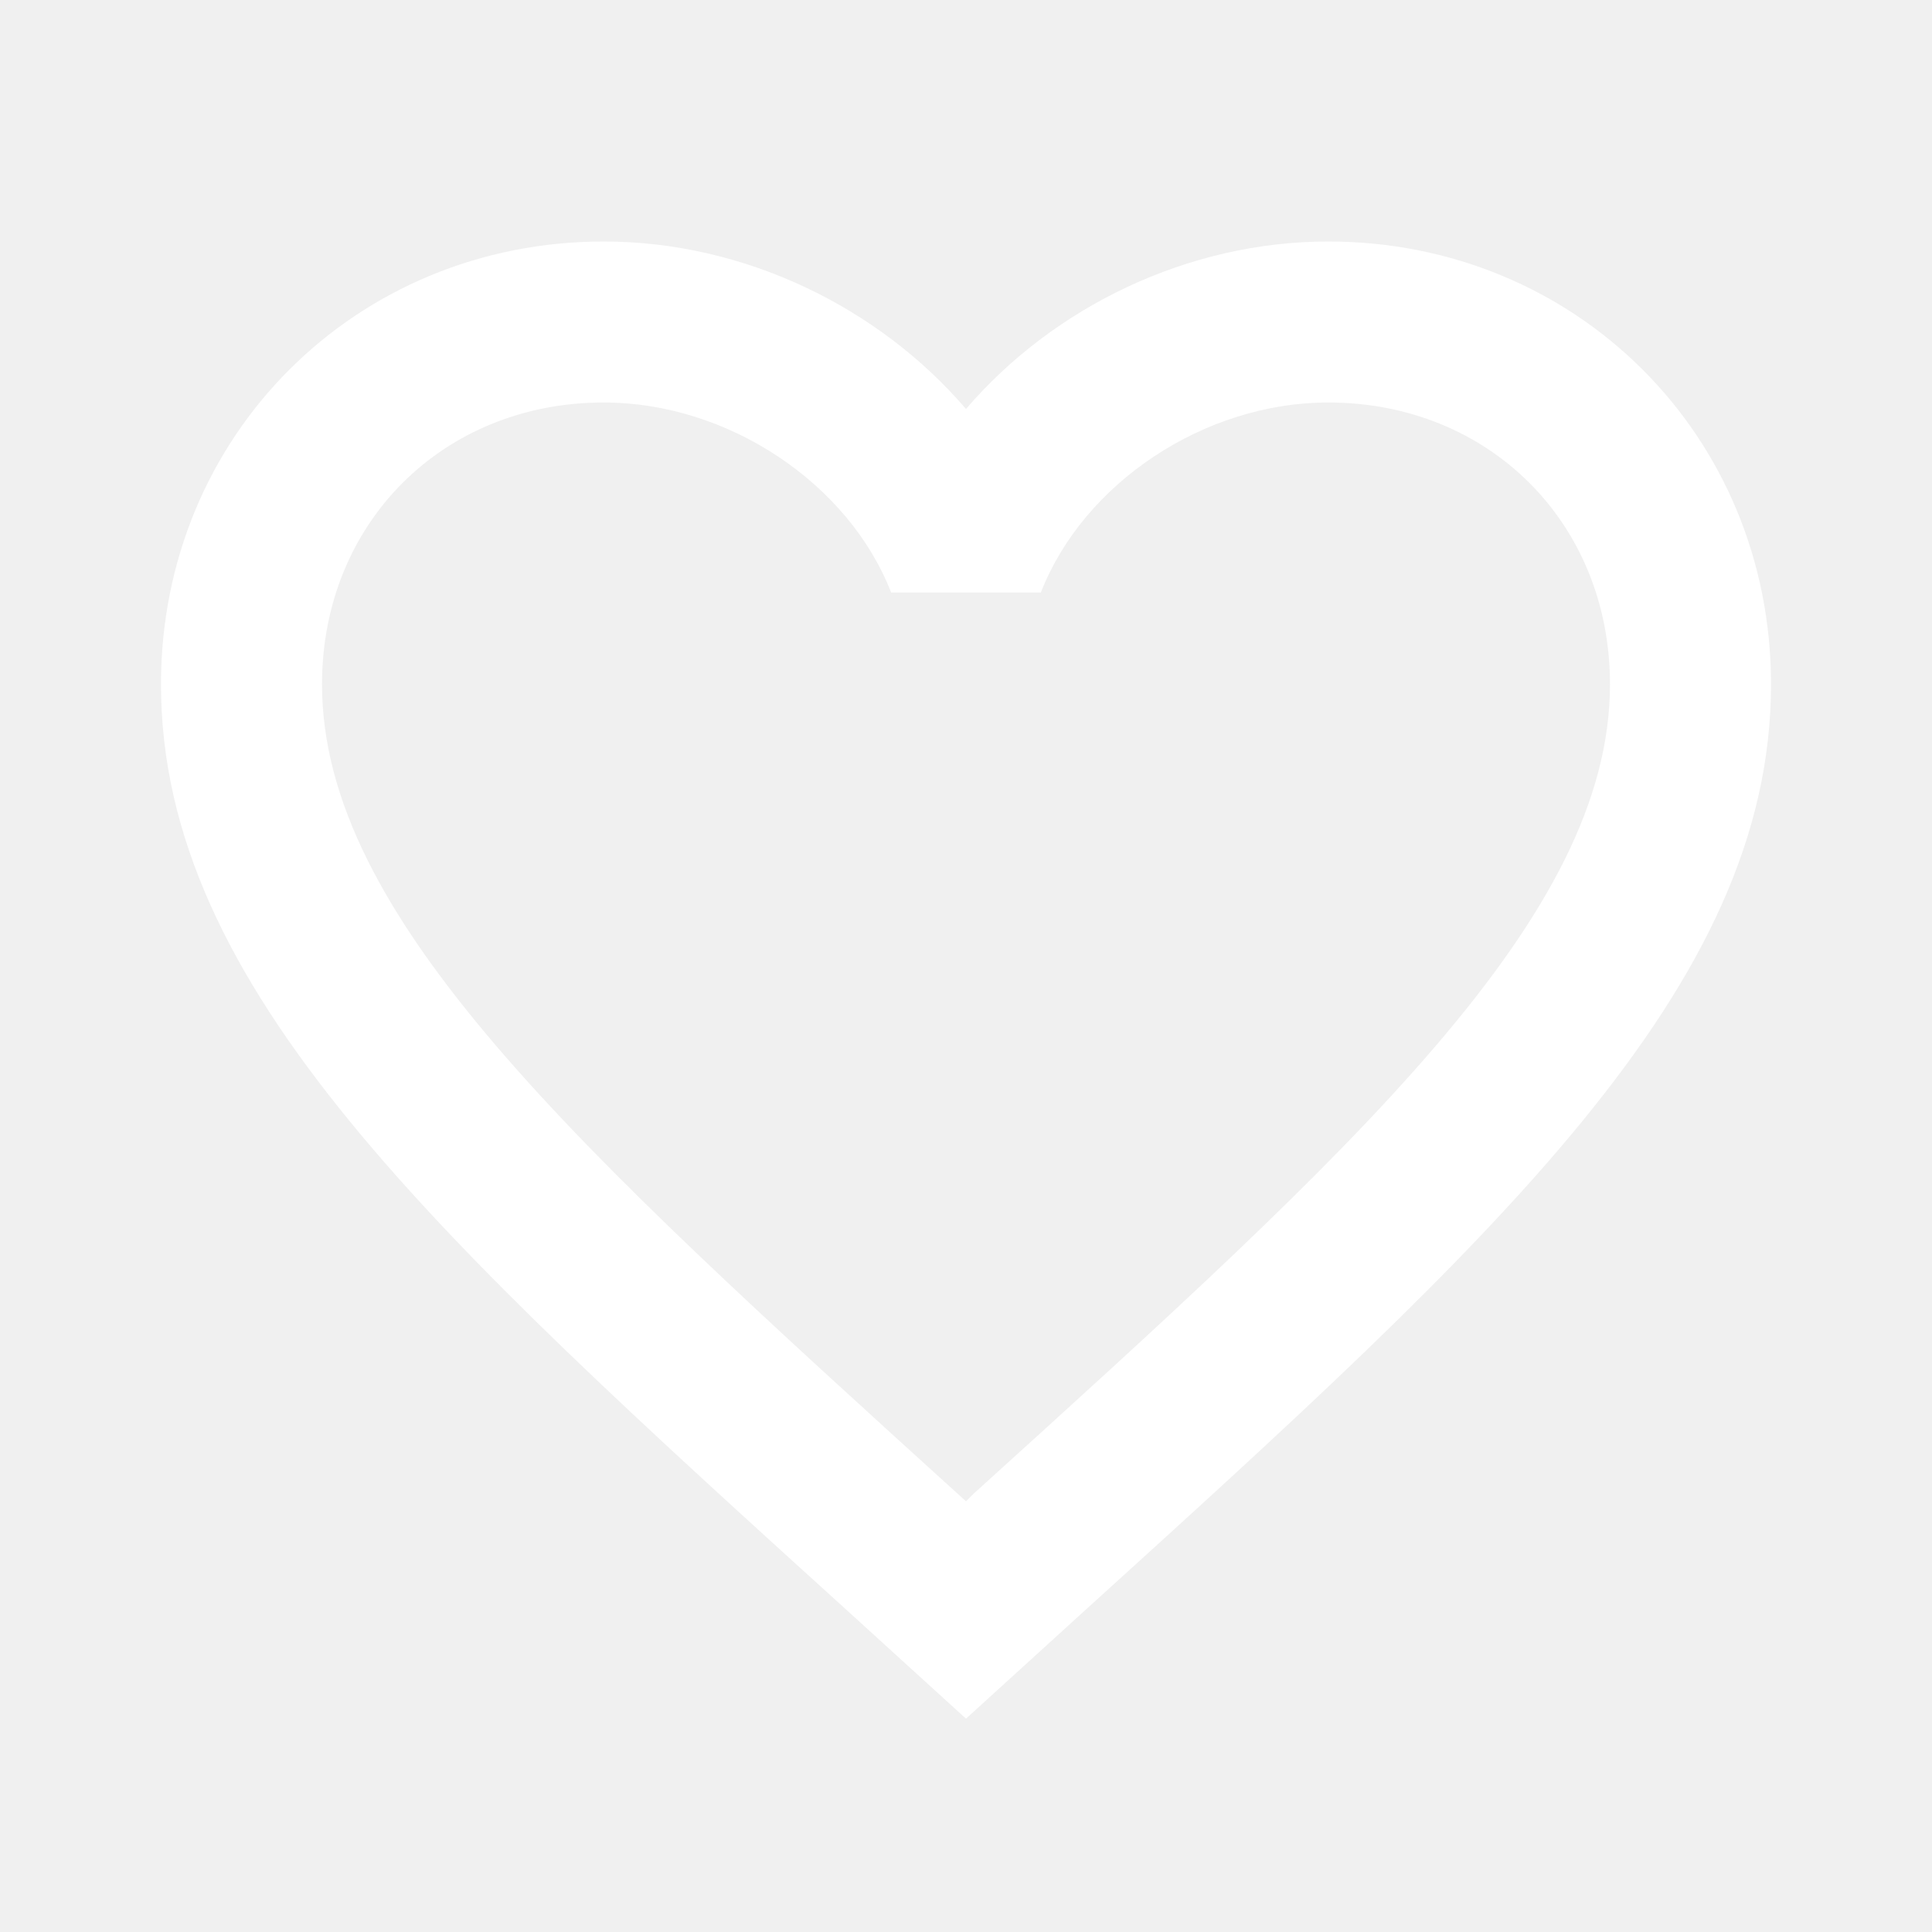
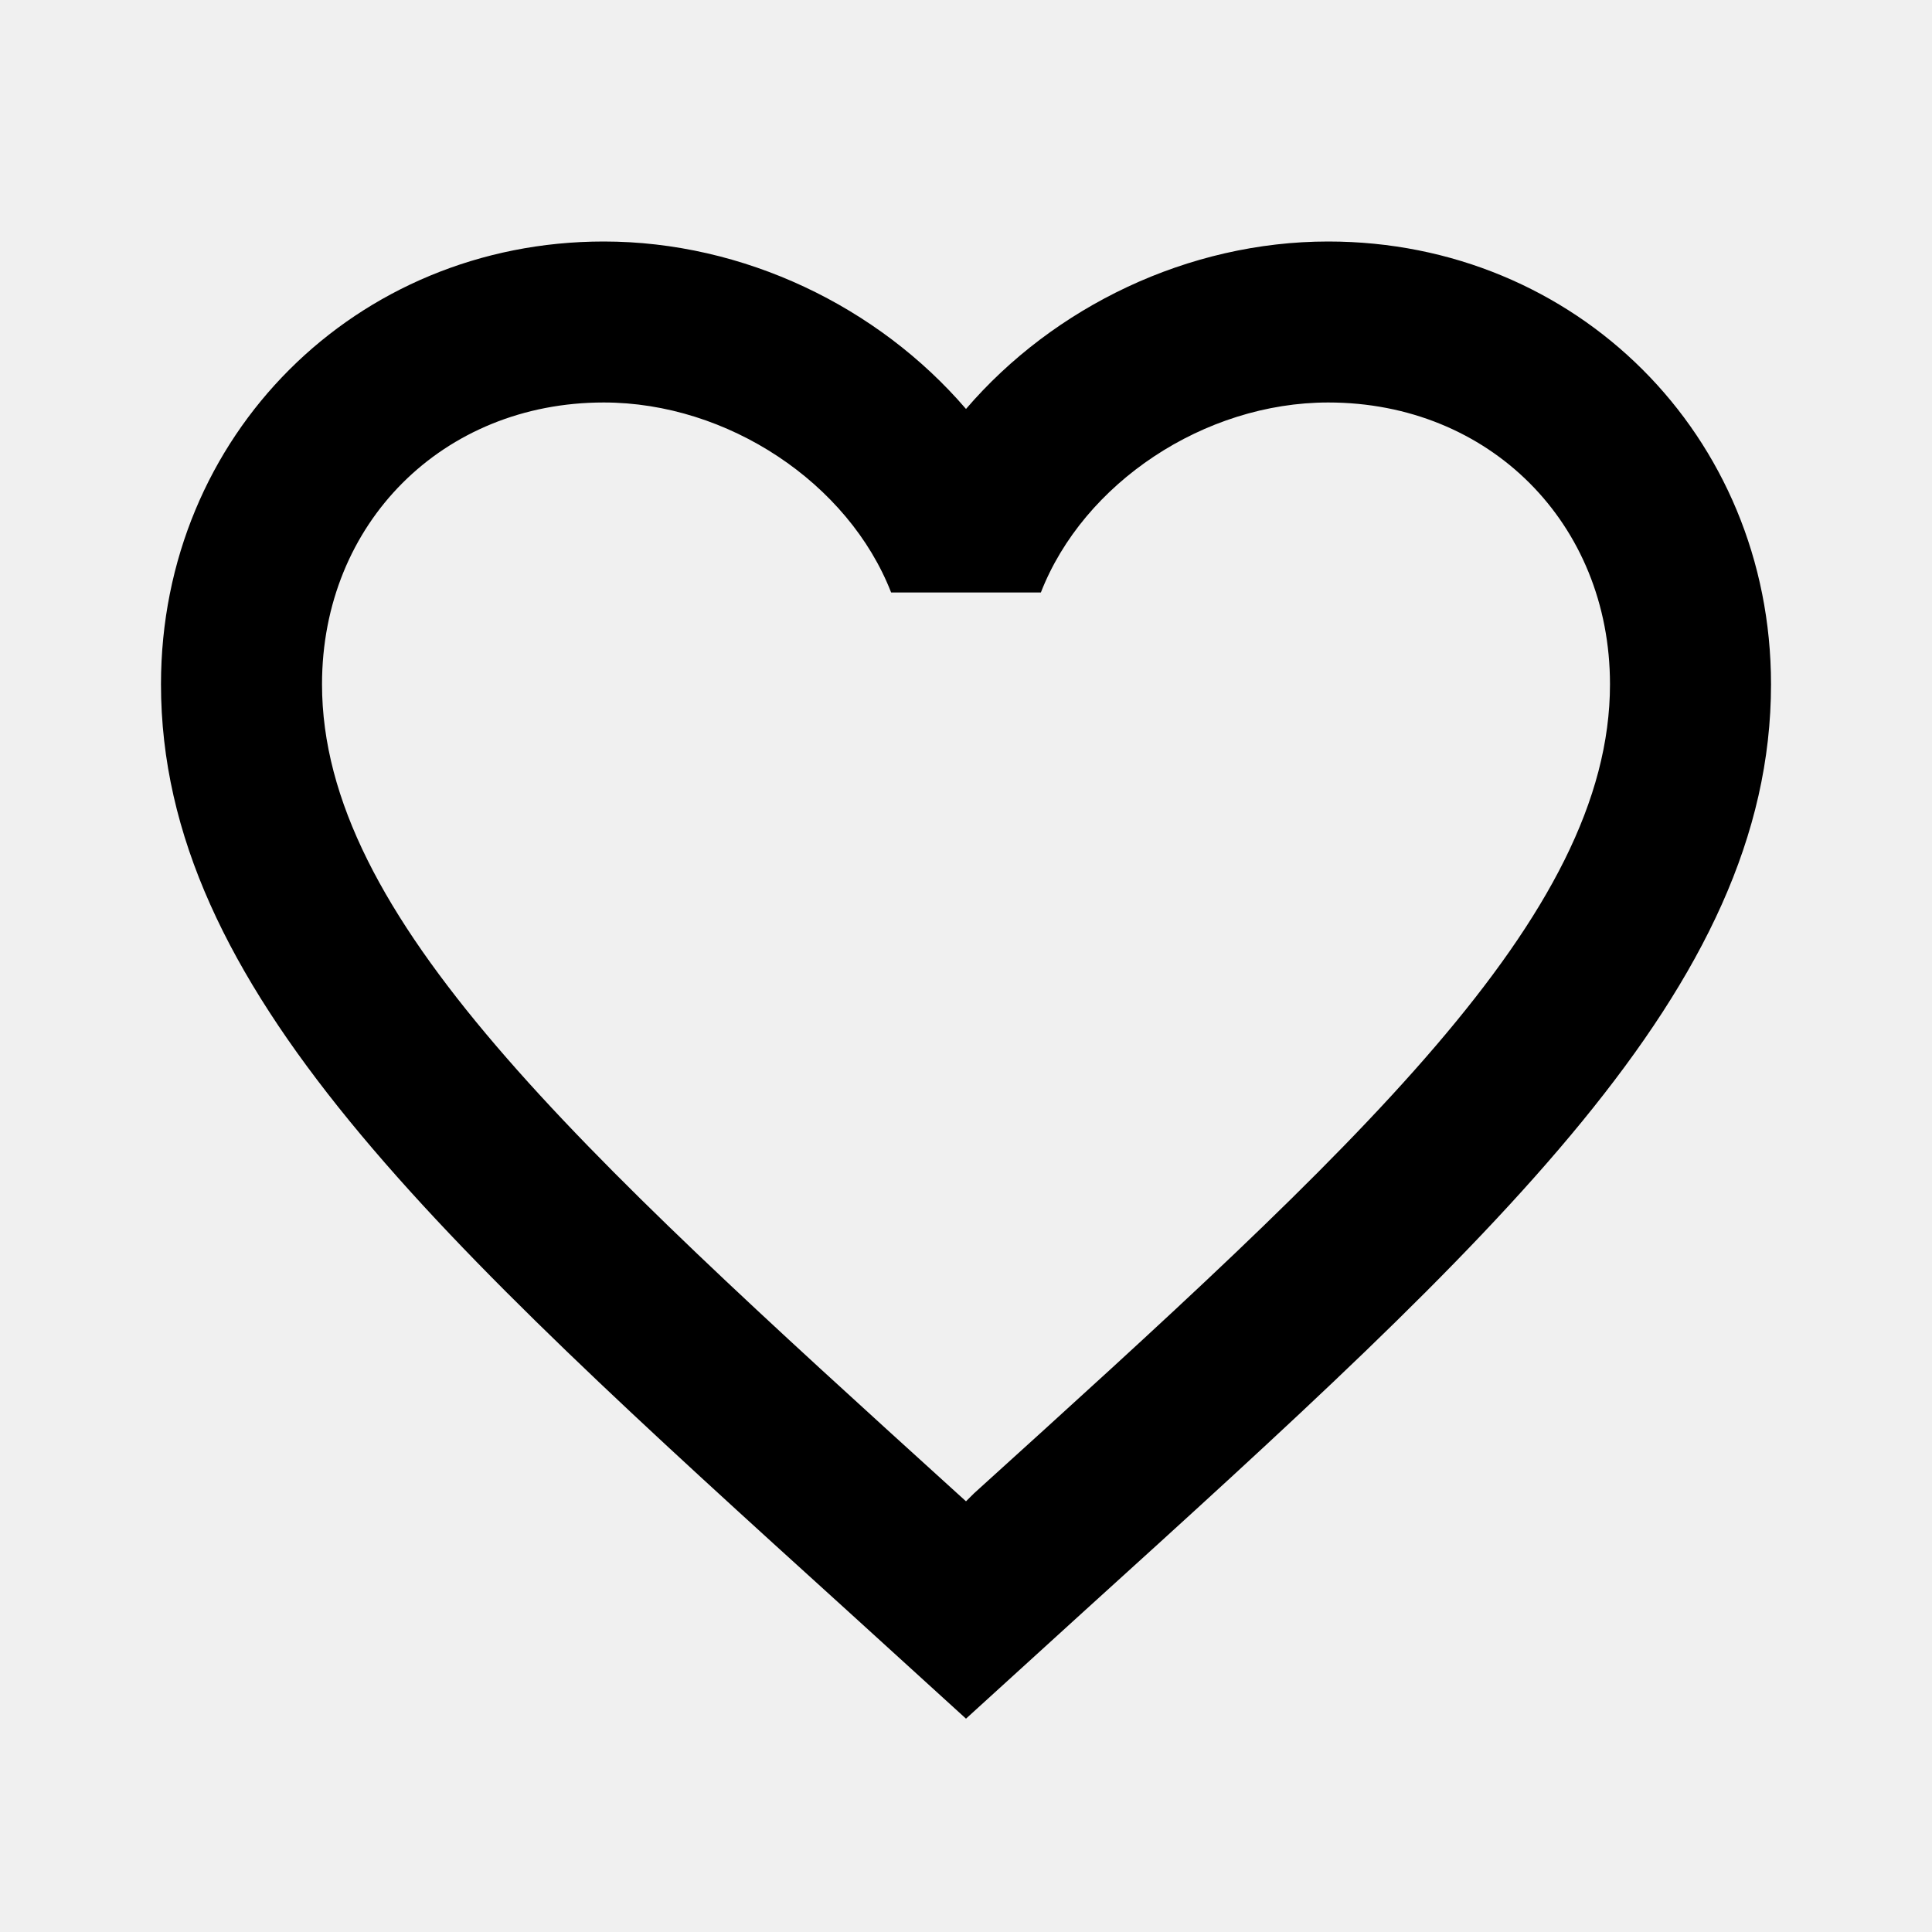
<svg xmlns="http://www.w3.org/2000/svg" width="40" height="40" viewBox="0 0 40 40" fill="none">
-   <path d="M20.167 30.917L20 31.083L19.817 30.917C11.9 23.733 6.667 18.983 6.667 14.167C6.667 10.833 9.167 8.333 12.5 8.333C15.067 8.333 17.567 10 18.45 12.267H21.55C22.433 10 24.933 8.333 27.5 8.333C30.833 8.333 33.333 10.833 33.333 14.167C33.333 18.983 28.1 23.733 20.167 30.917ZM27.5 5C24.6 5 21.817 6.35 20 8.467C18.183 6.35 15.4 5 12.5 5C7.367 5 3.333 9.017 3.333 14.167C3.333 20.45 9 25.6 17.583 33.383L20 35.583L22.417 33.383C31 25.6 36.667 20.45 36.667 14.167C36.667 9.017 32.633 5 27.5 5Z" fill="white" />
+   <path d="M20.167 30.917L20 31.083L19.817 30.917C11.9 23.733 6.667 18.983 6.667 14.167C6.667 10.833 9.167 8.333 12.5 8.333C15.067 8.333 17.567 10 18.45 12.267H21.55C22.433 10 24.933 8.333 27.5 8.333C30.833 8.333 33.333 10.833 33.333 14.167C33.333 18.983 28.1 23.733 20.167 30.917ZM27.5 5C24.6 5 21.817 6.35 20 8.467C18.183 6.35 15.4 5 12.5 5C7.367 5 3.333 9.017 3.333 14.167C3.333 20.45 9 25.6 17.583 33.383L20 35.583L22.417 33.383C31 25.6 36.667 20.45 36.667 14.167C36.667 9.017 32.633 5 27.5 5Z" fill="currentColor" />
</svg>
